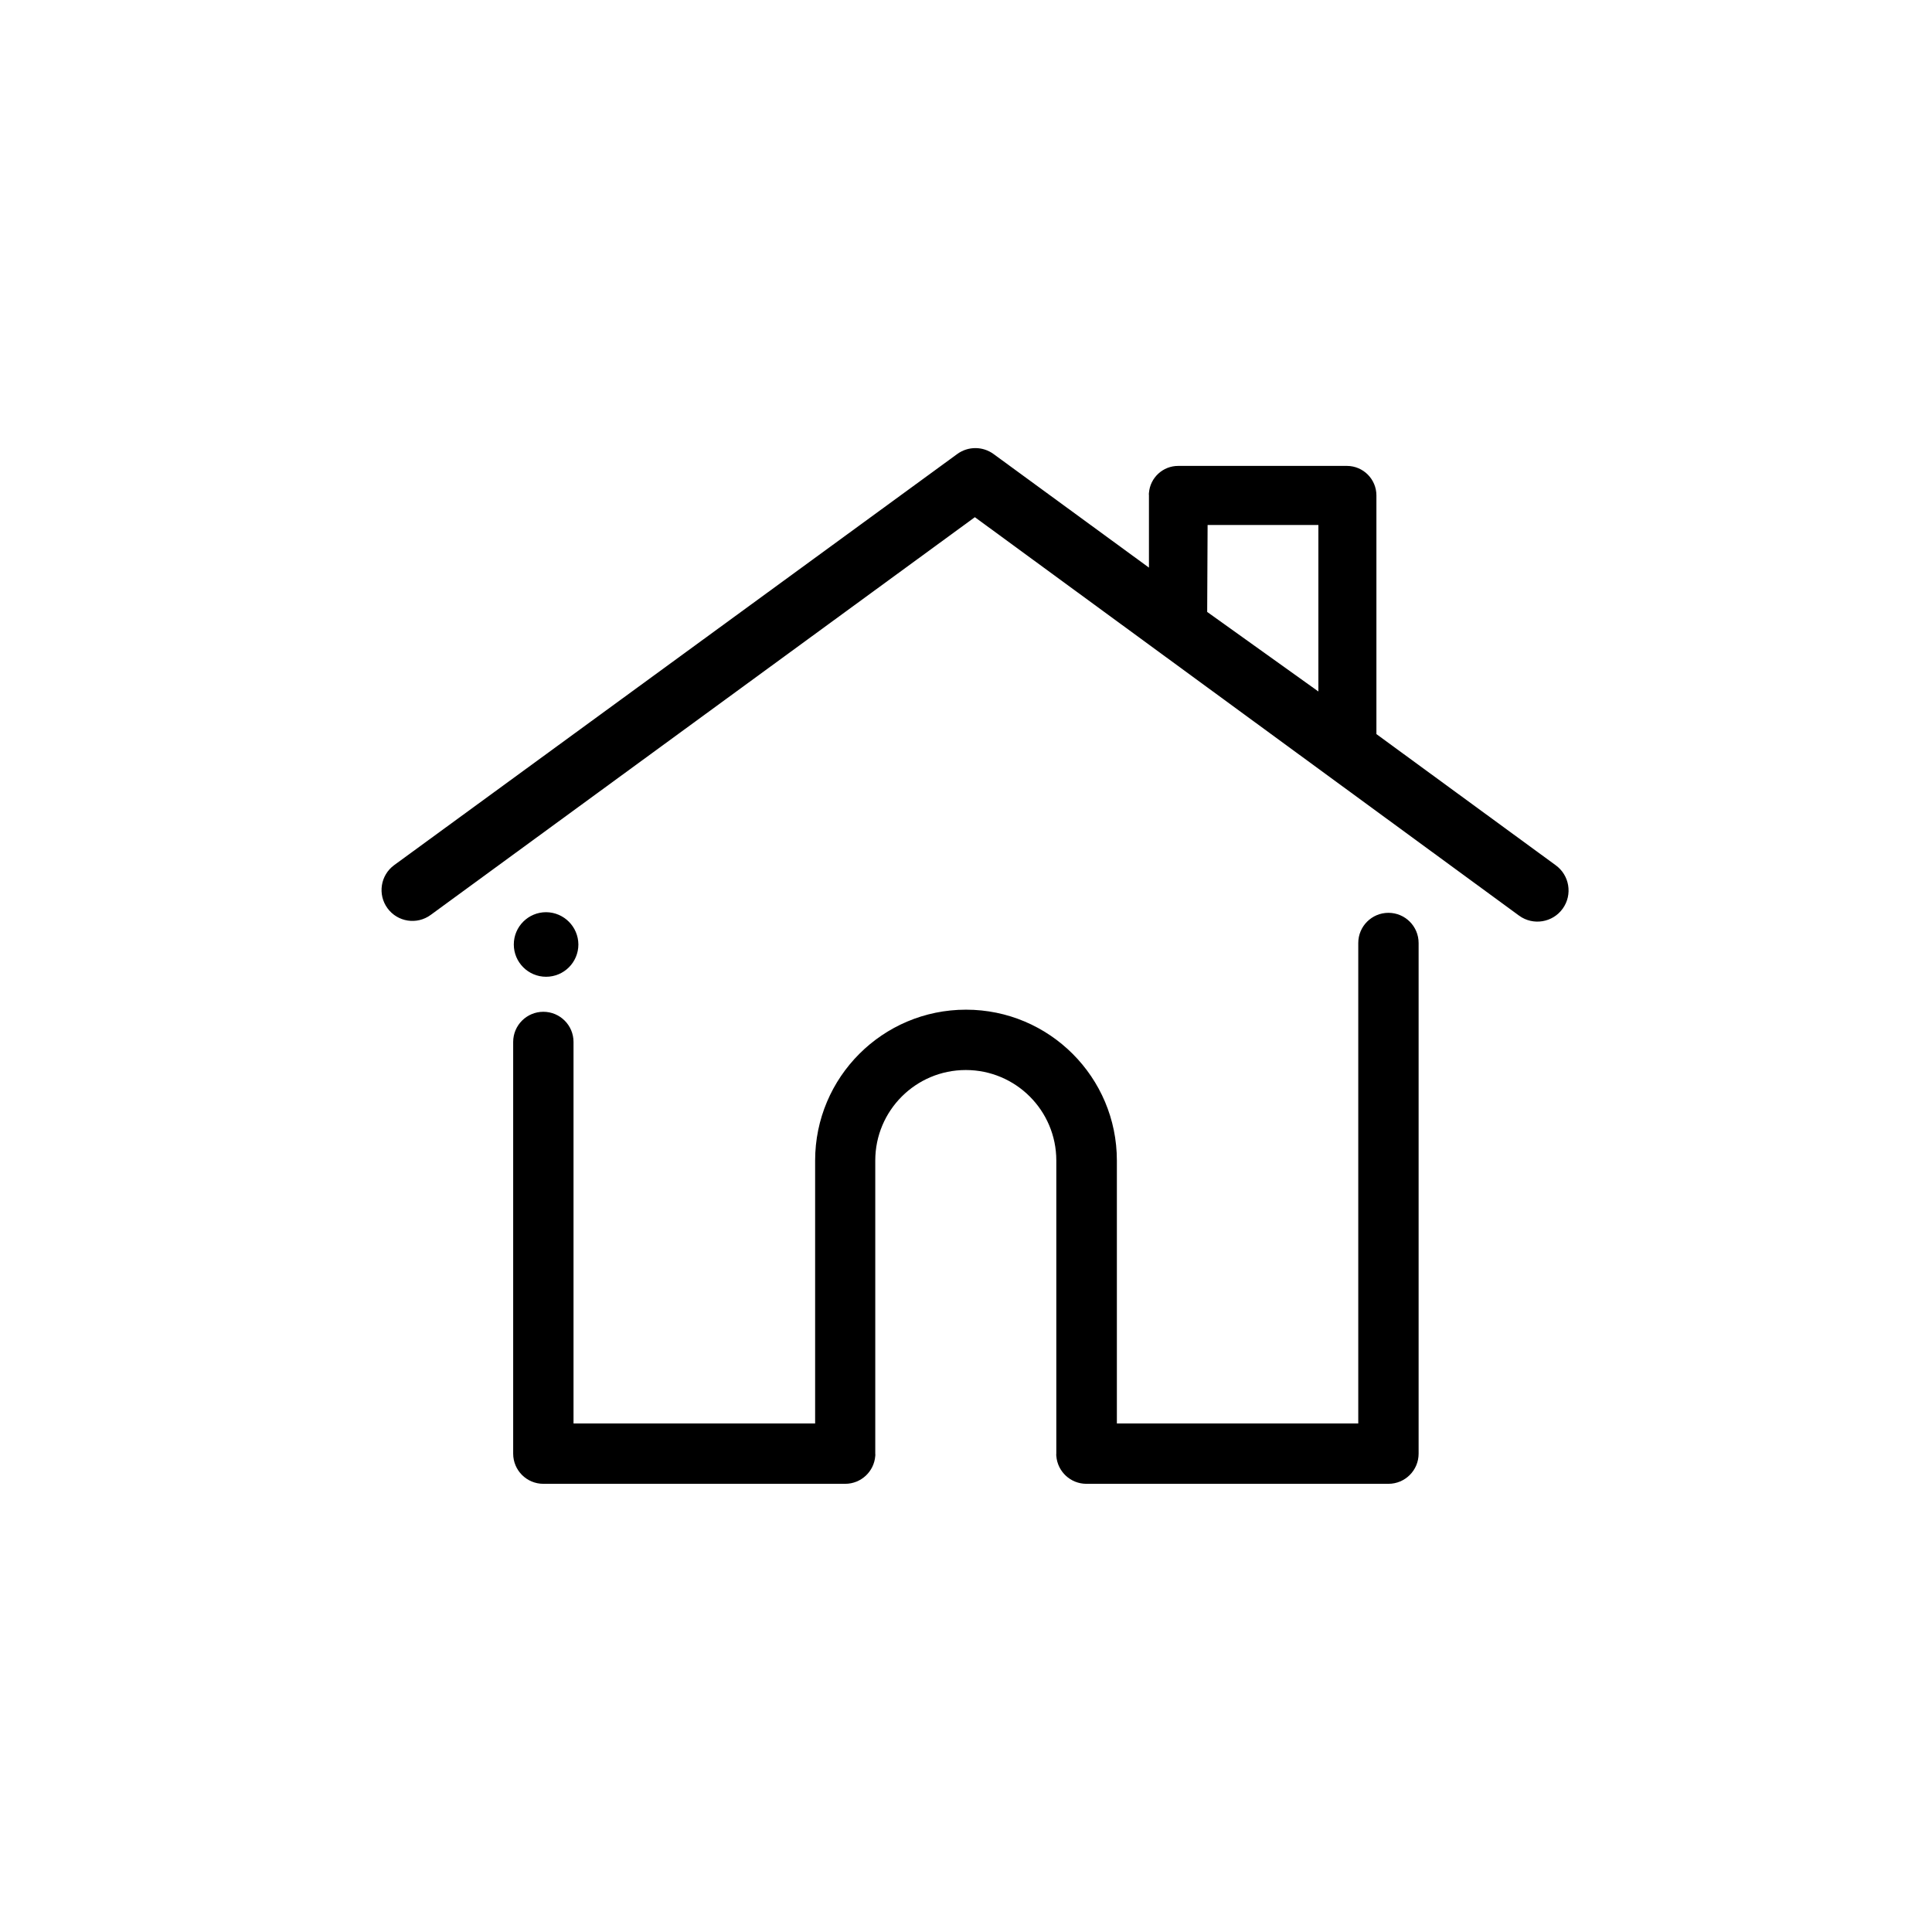
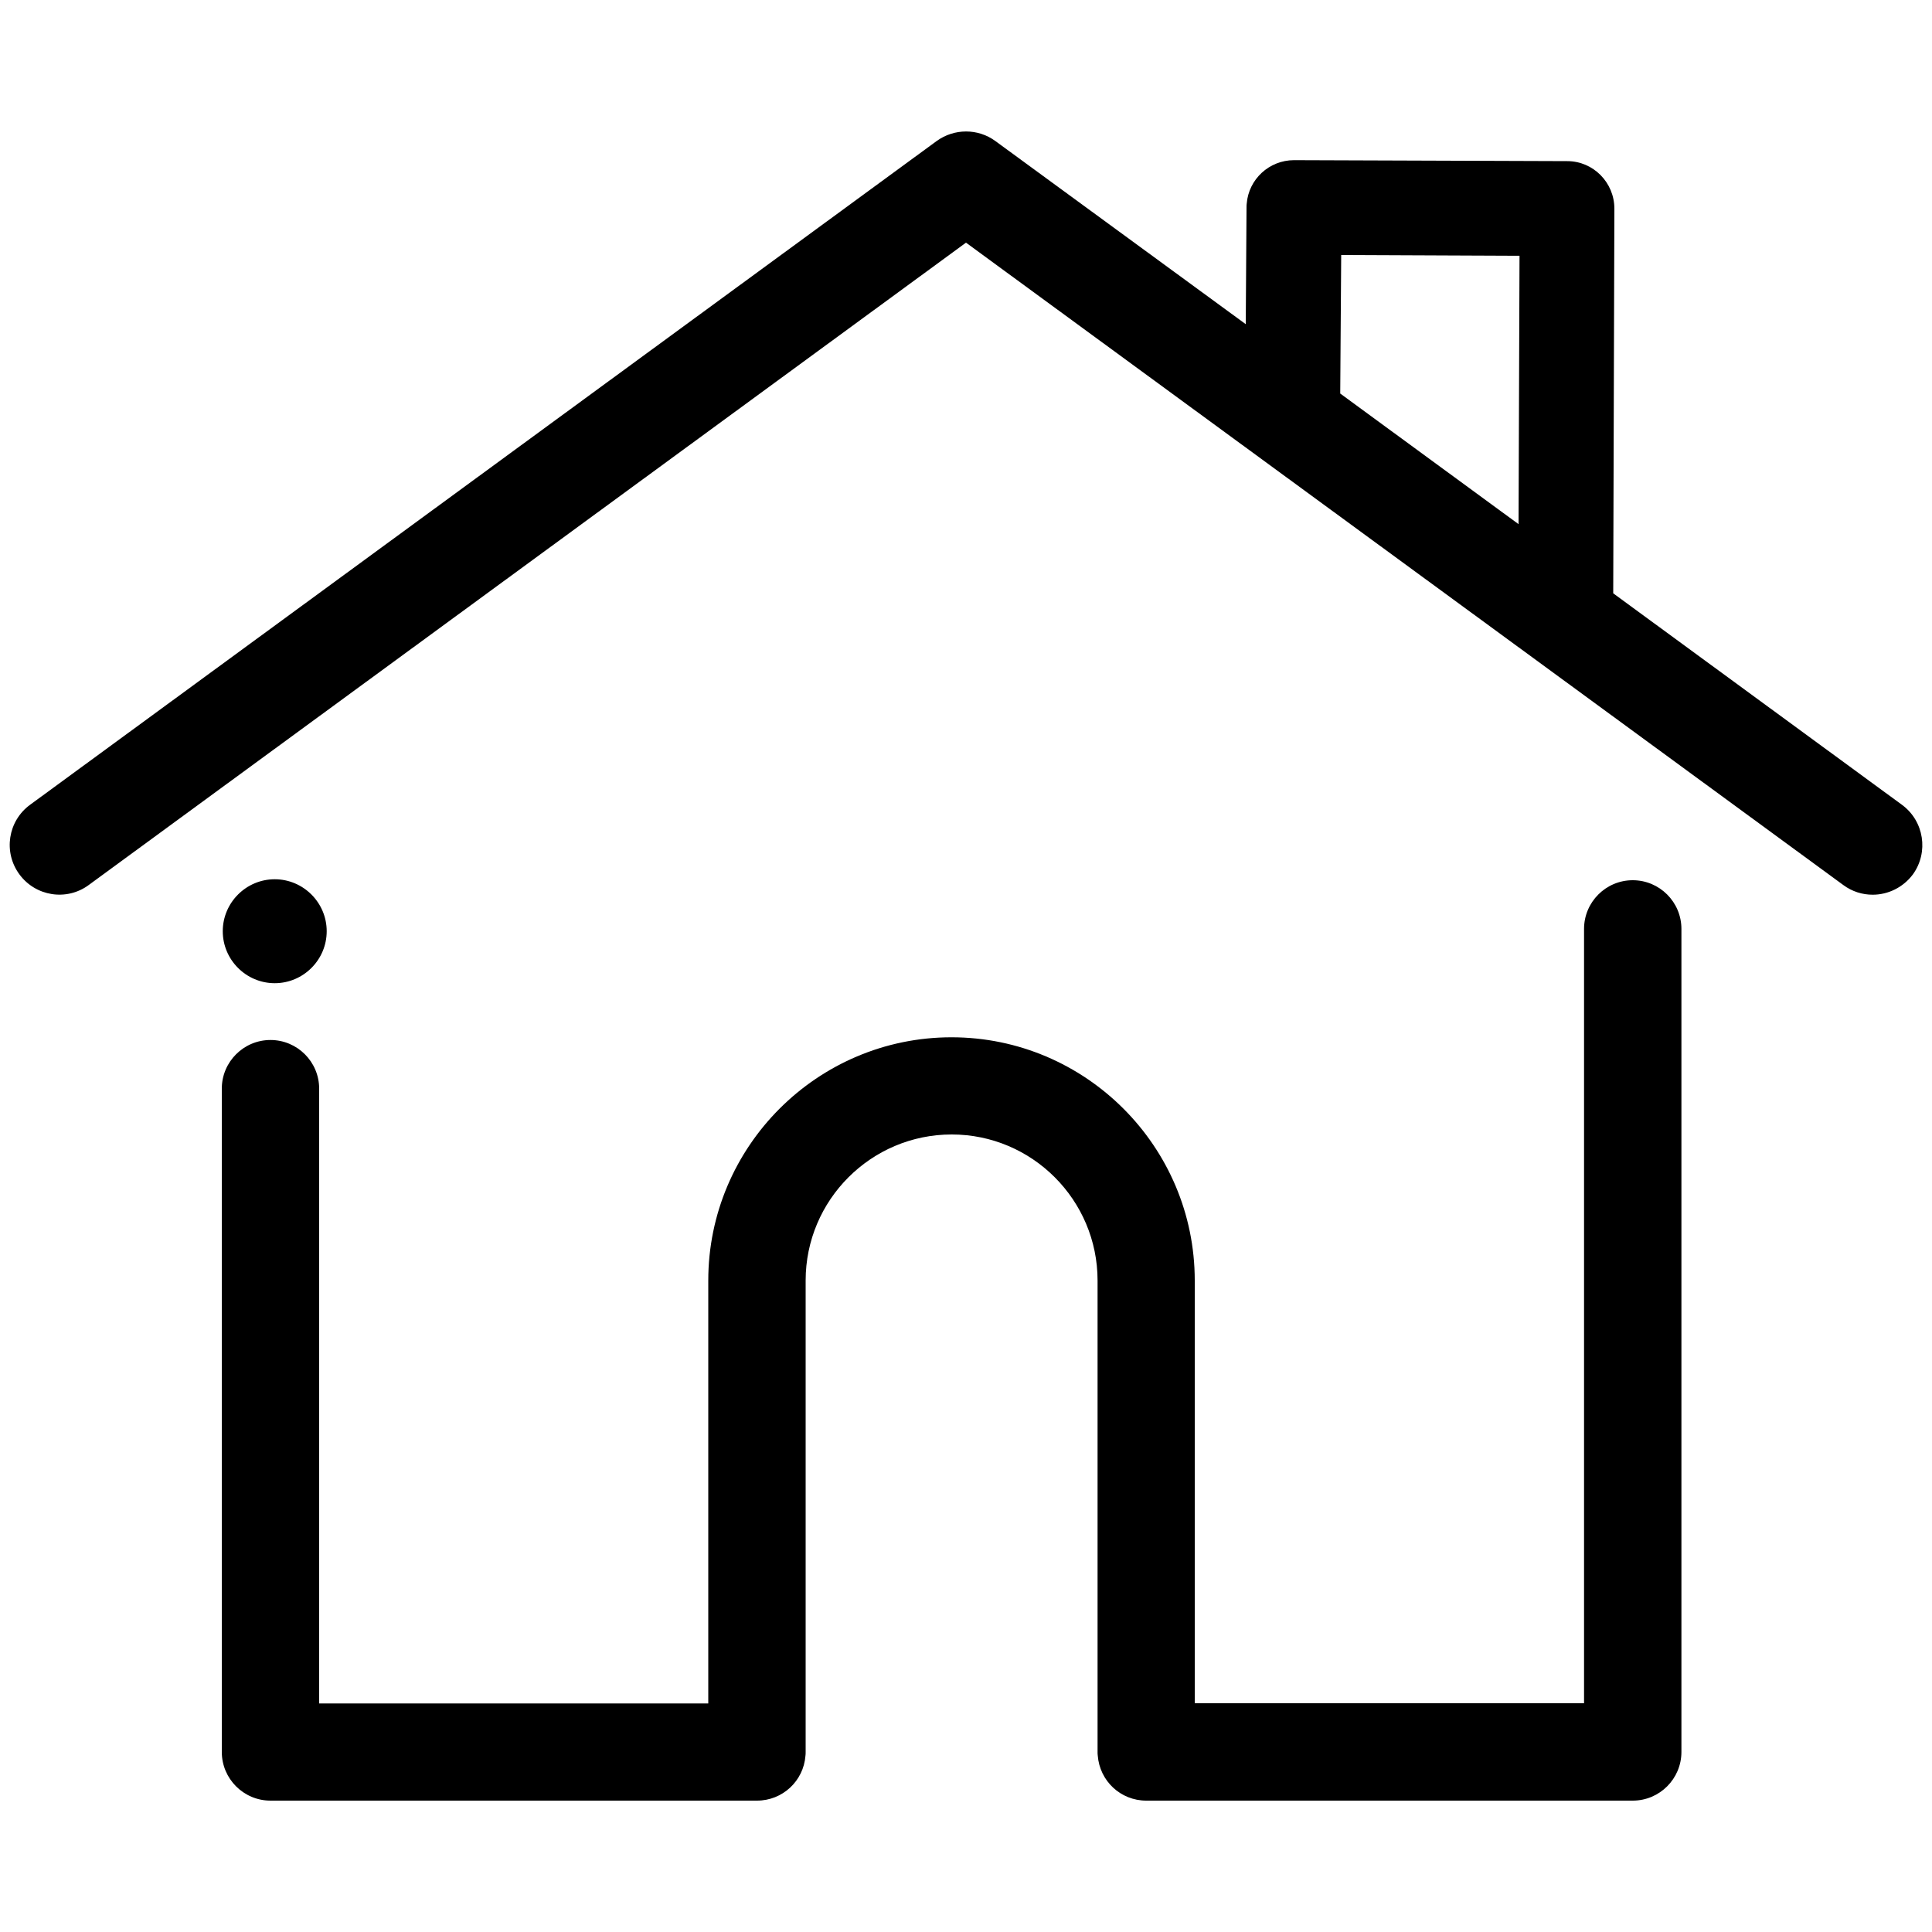
- <svg xmlns="http://www.w3.org/2000/svg" id="koti" viewBox="0 0 91.56 91.56">
-   <path d="M73.72 41l-8.49-6.21V23.48a1.4 1.4 0 00-1.39-1.4h-8a1.39 1.39 0 00-1.39 1.28.37.37 0 000 .11v3.43l-7.36-5.38a1.46 1.46 0 00-1.73 0L18.68 41a1.46 1.46 0 001.73 2.36L46.2 24.51 72 43.4a1.46 1.46 0 101.72-2.4zM57.23 24.88h5.25v7.89L57.21 29z" />
-   <path d="M65.8 43.26a1.43 1.43 0 00-1.43 1.43v22.77H52.93V55a7.15 7.15 0 00-14.3 0v12.46H27.18V49.38a1.43 1.43 0 00-2.86 0v19.51a1.43 1.43 0 001.43 1.43h14.31A1.43 1.43 0 0041.48 69a.41.41 0 000-.11V55a4.29 4.29 0 018.58 0v13.89a.41.41 0 000 .11 1.43 1.43 0 001.42 1.32H65.8a1.43 1.43 0 001.43-1.43v-24.2a1.43 1.43 0 00-1.43-1.43z" />
-   <path d="M25.88 43.23a1.53 1.53 0 101.53 1.53 1.54 1.54 0 00-1.53-1.53" />
+ <svg xmlns="http://www.w3.org/2000/svg" xml:space="preserve" viewBox="0 0 100 100">
+   <path d="M98.45 41.66 83.5 30.71c.02-5.82.06-19.91.06-19.91 0-1.35-1.09-2.46-2.44-2.46l-14.14-.05c-1.29 0-2.35.99-2.45 2.25-.01.06-.01.12-.01.19l-.04 6.05L51.52 7.3c-.9-.66-2.13-.66-3.04 0L1.55 41.66A2.571 2.571 0 0 0 1 45.25c.84 1.15 2.45 1.4 3.59.56L50 12.56l45.41 33.25c.46.34.99.5 1.52.5.79 0 1.57-.37 2.08-1.05.83-1.15.58-2.76-.56-3.6zM69.42 13.2l9.23.04s-.03 9.29-.05 13.89l-9.23-6.76.05-7.17zm17.61 34.88v42.6c0 1.39-1.13 2.52-2.52 2.52H59.33c-1.33 0-2.41-1.02-2.51-2.33-.01-.06-.01-.12-.01-.19v-24.4c0-4.17-3.39-7.56-7.55-7.56-4.17 0-7.56 3.39-7.56 7.56v24.4c0 .07 0 .14-.01.2-.1 1.3-1.18 2.32-2.51 2.32H14c-1.39 0-2.52-1.13-2.52-2.52V56.35c0-1.39 1.13-2.52 2.52-2.52 1.39 0 2.52 1.13 2.52 2.52v31.82h20.14V66.28c0-6.94 5.65-12.59 12.59-12.59 6.94 0 12.59 5.65 12.59 12.59v21.88h20.15V48.08c0-1.39 1.13-2.52 2.52-2.52s2.52 1.13 2.52 2.52zm-72.81-2.57c1.48 0 2.69 1.21 2.69 2.69s-1.21 2.69-2.69 2.69-2.69-1.21-2.69-2.69 1.21-2.69 2.69-2.69" />
</svg>
